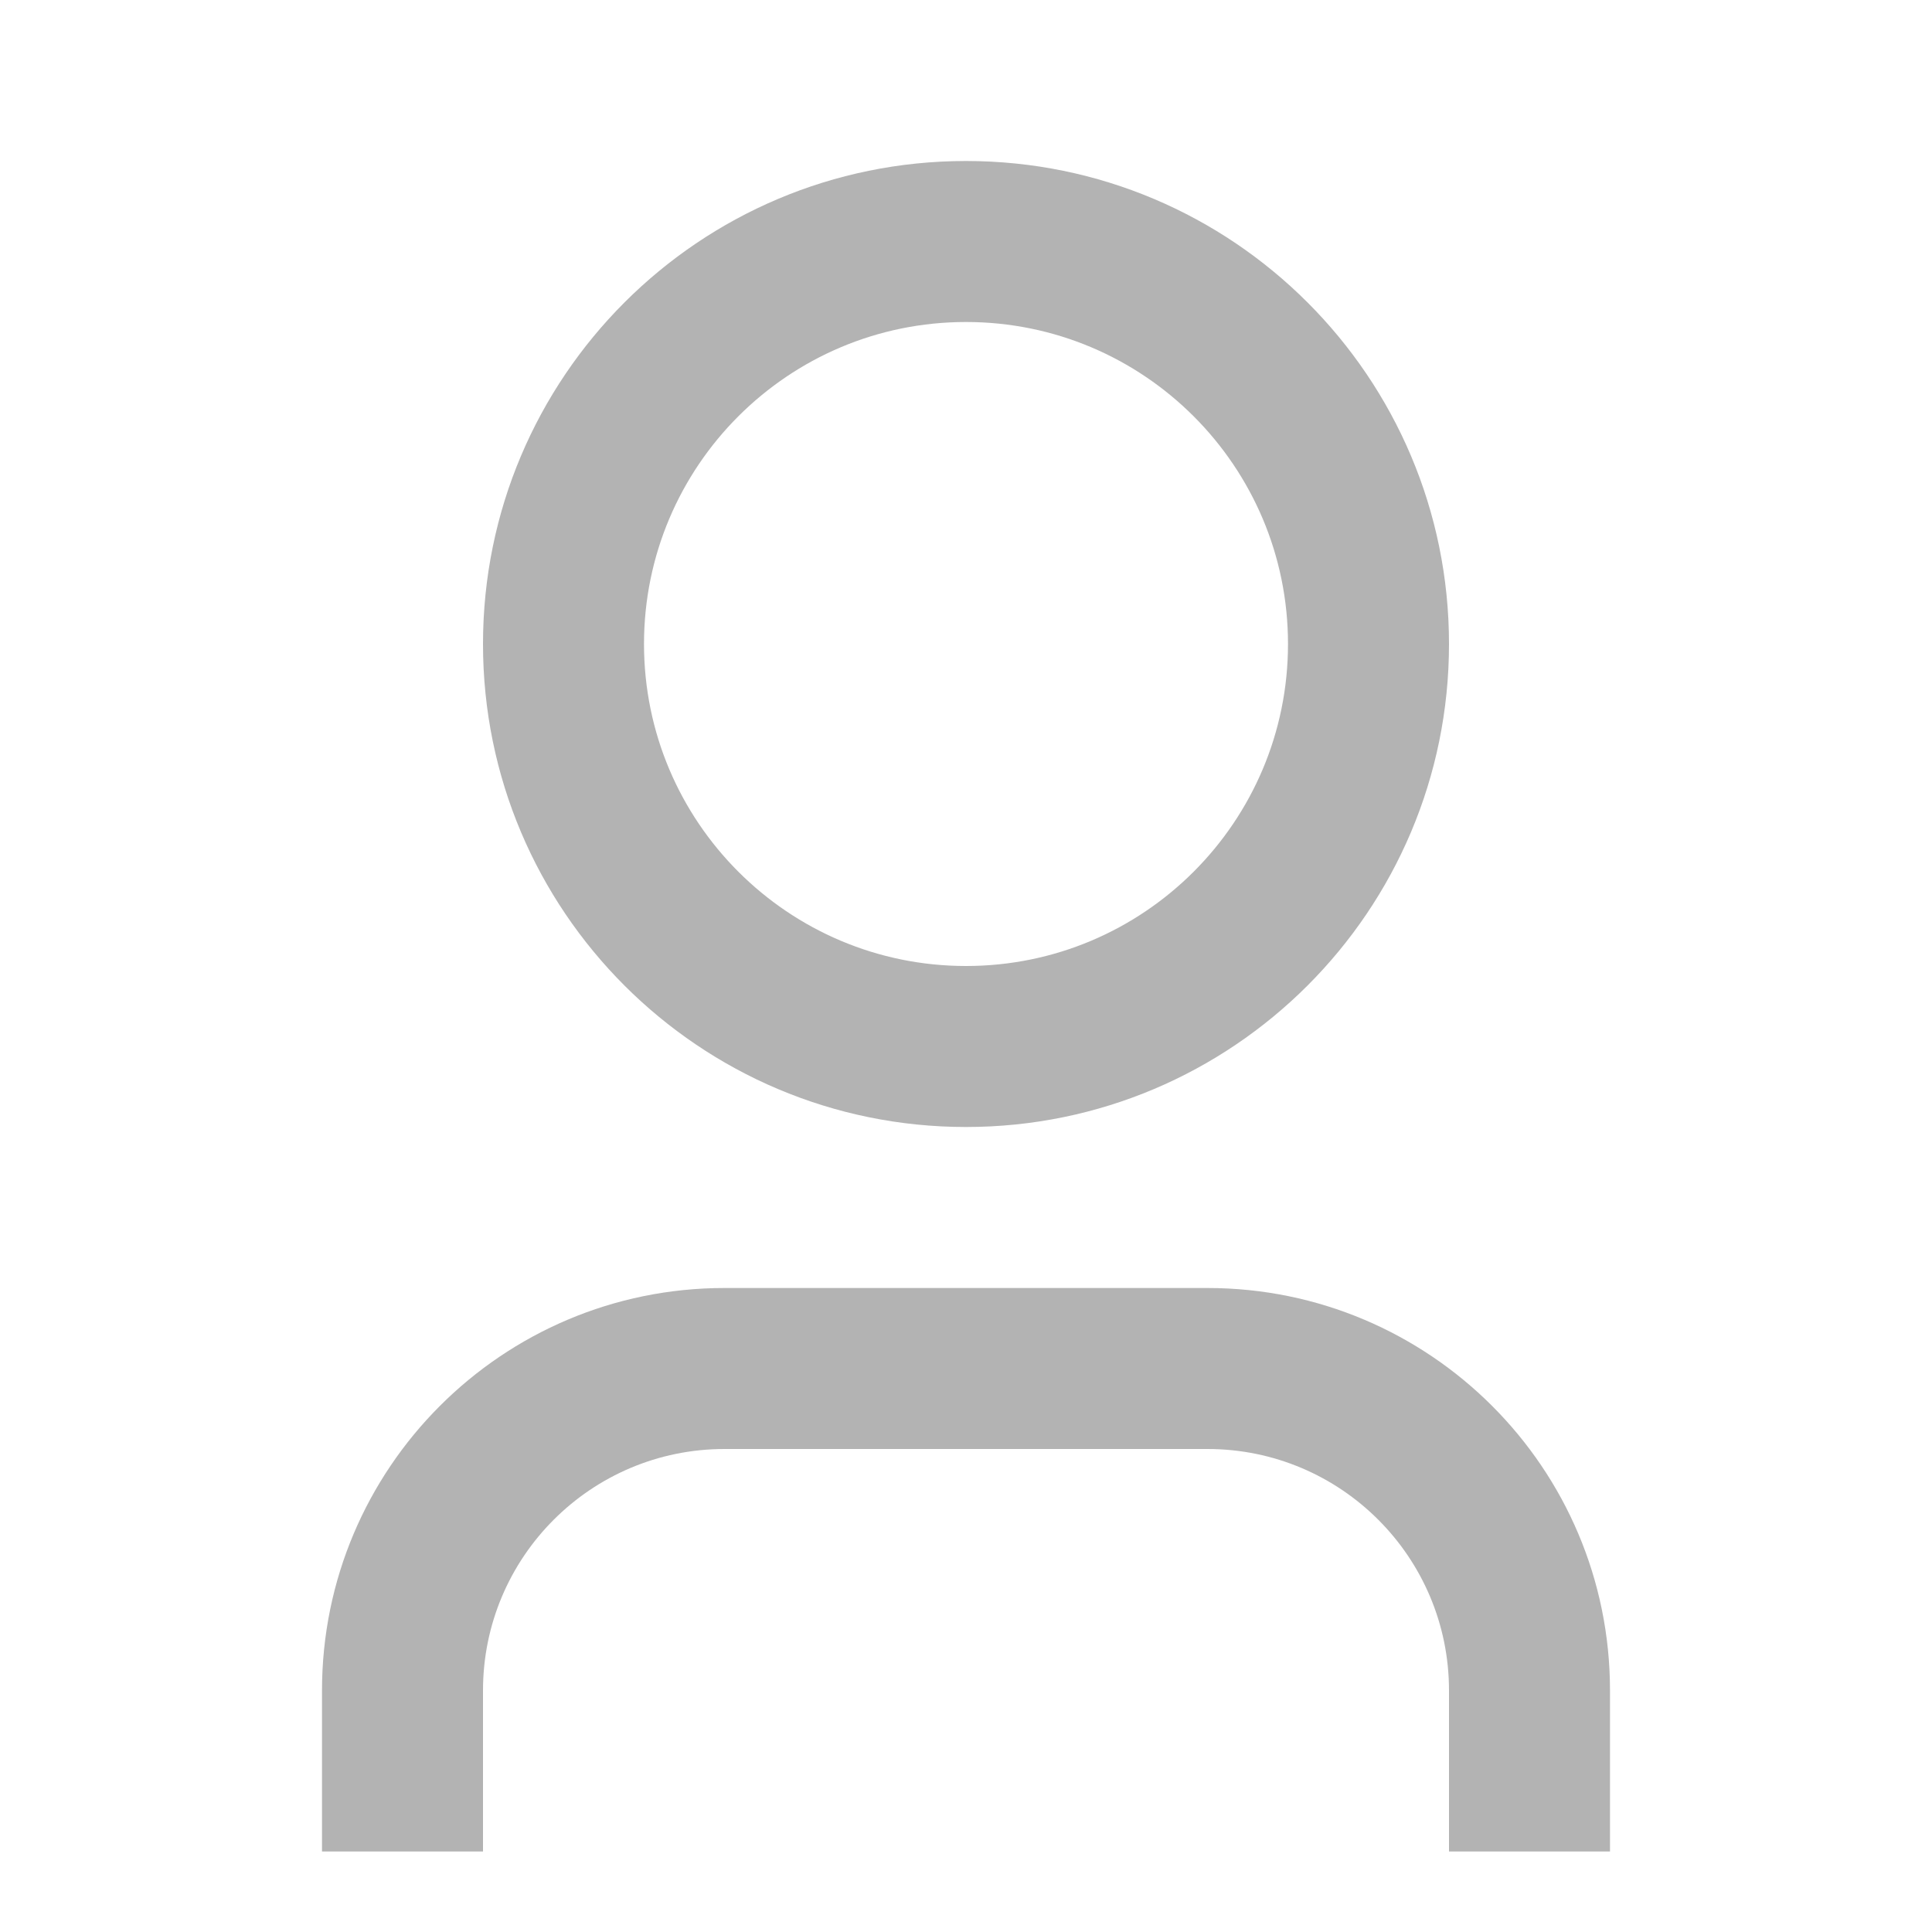
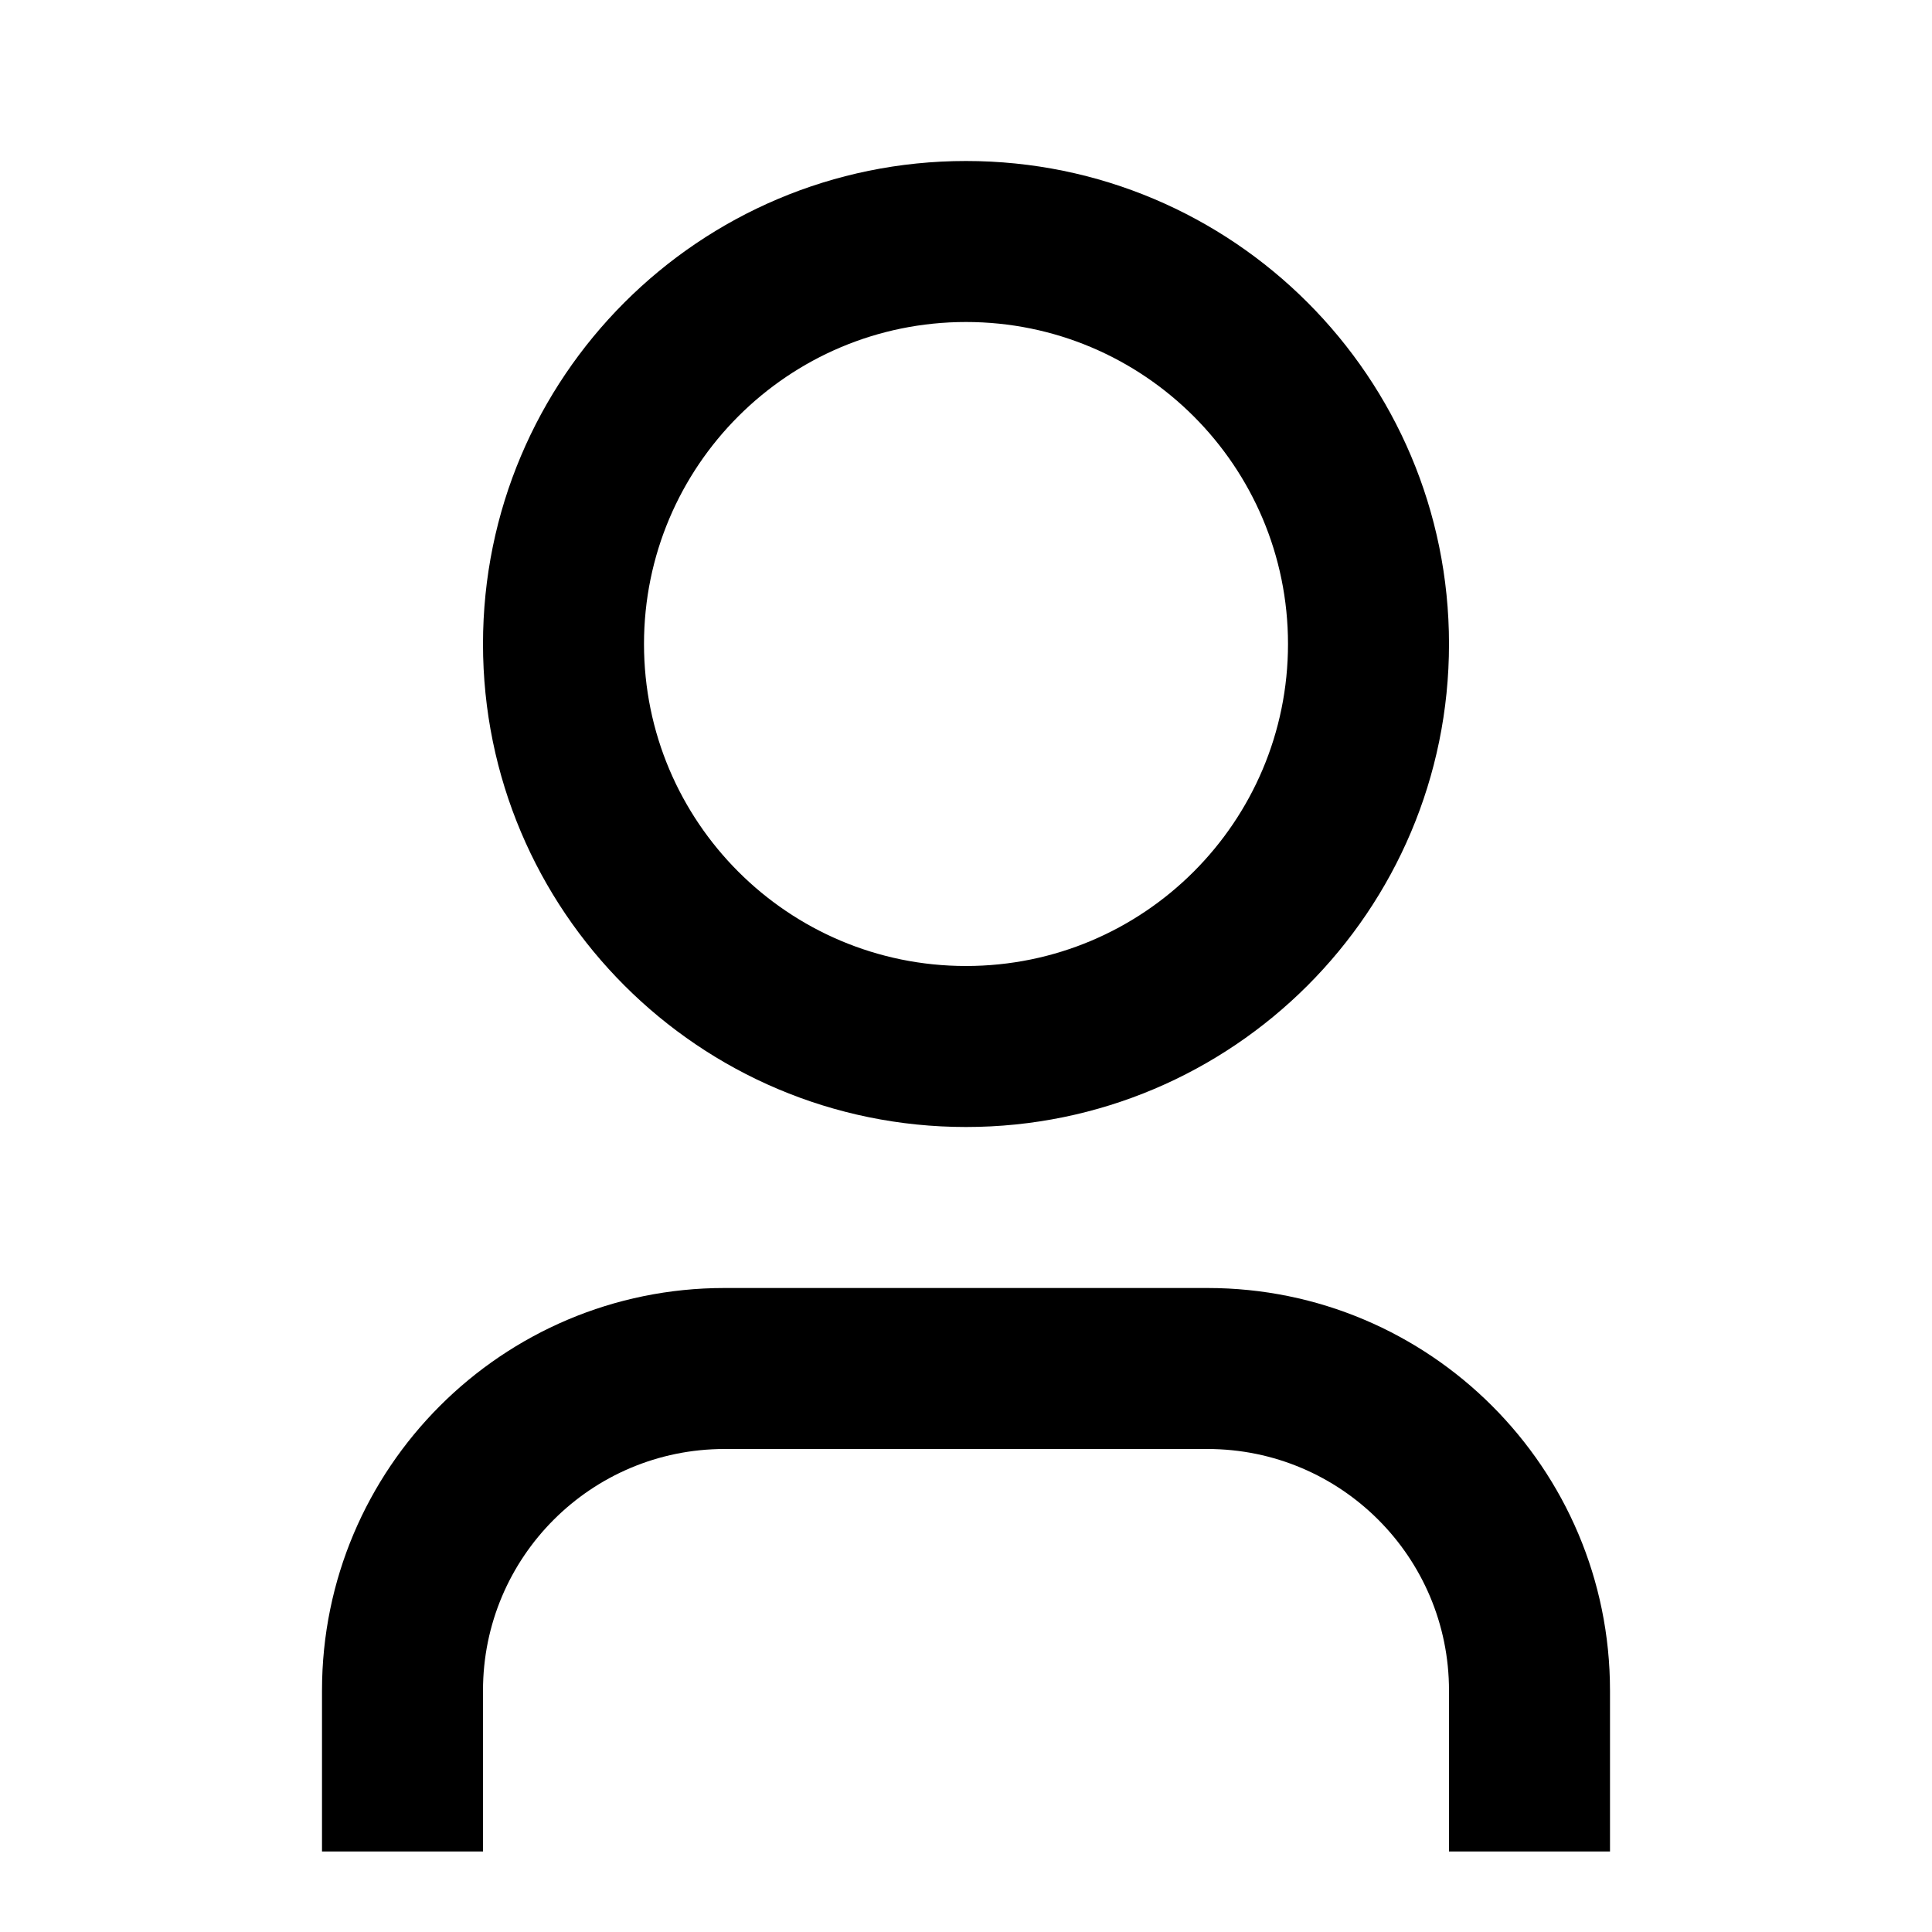
<svg xmlns="http://www.w3.org/2000/svg" width="24" height="24">
-   <path fill="currentColor" fill-opacity="0.3" transform="matrix(1 0 0 1 4 2)" d="M16 21L14 21L14 19C14 17.343 12.657 16 11 16L5 16C3.343 16 2 17.343 2 19L2 21L0 21L0 19C0 16.239 2.239 14 5 14L11 14C13.761 14 16 16.239 16 19L16 21ZM8 12C4.686 12 2 9.314 2 6C2 2.686 4.686 0 8 0C11.314 0 14 2.686 14 6C14 9.314 11.314 12 8 12ZM8 10C10.209 10 12 8.209 12 6C12 3.791 10.209 2 8 2C5.791 2 4 3.791 4 6C4 8.209 5.791 10 8 10Z" />
+   <path fill="currentColor" transform="matrix(1 0 0 1 4 2)" d="M16 21L14 21L14 19C14 17.343 12.657 16 11 16L5 16C3.343 16 2 17.343 2 19L2 21L0 21L0 19C0 16.239 2.239 14 5 14L11 14C13.761 14 16 16.239 16 19L16 21ZM8 12C4.686 12 2 9.314 2 6C2 2.686 4.686 0 8 0C11.314 0 14 2.686 14 6C14 9.314 11.314 12 8 12ZM8 10C10.209 10 12 8.209 12 6C12 3.791 10.209 2 8 2C5.791 2 4 3.791 4 6C4 8.209 5.791 10 8 10Z" />
</svg>
